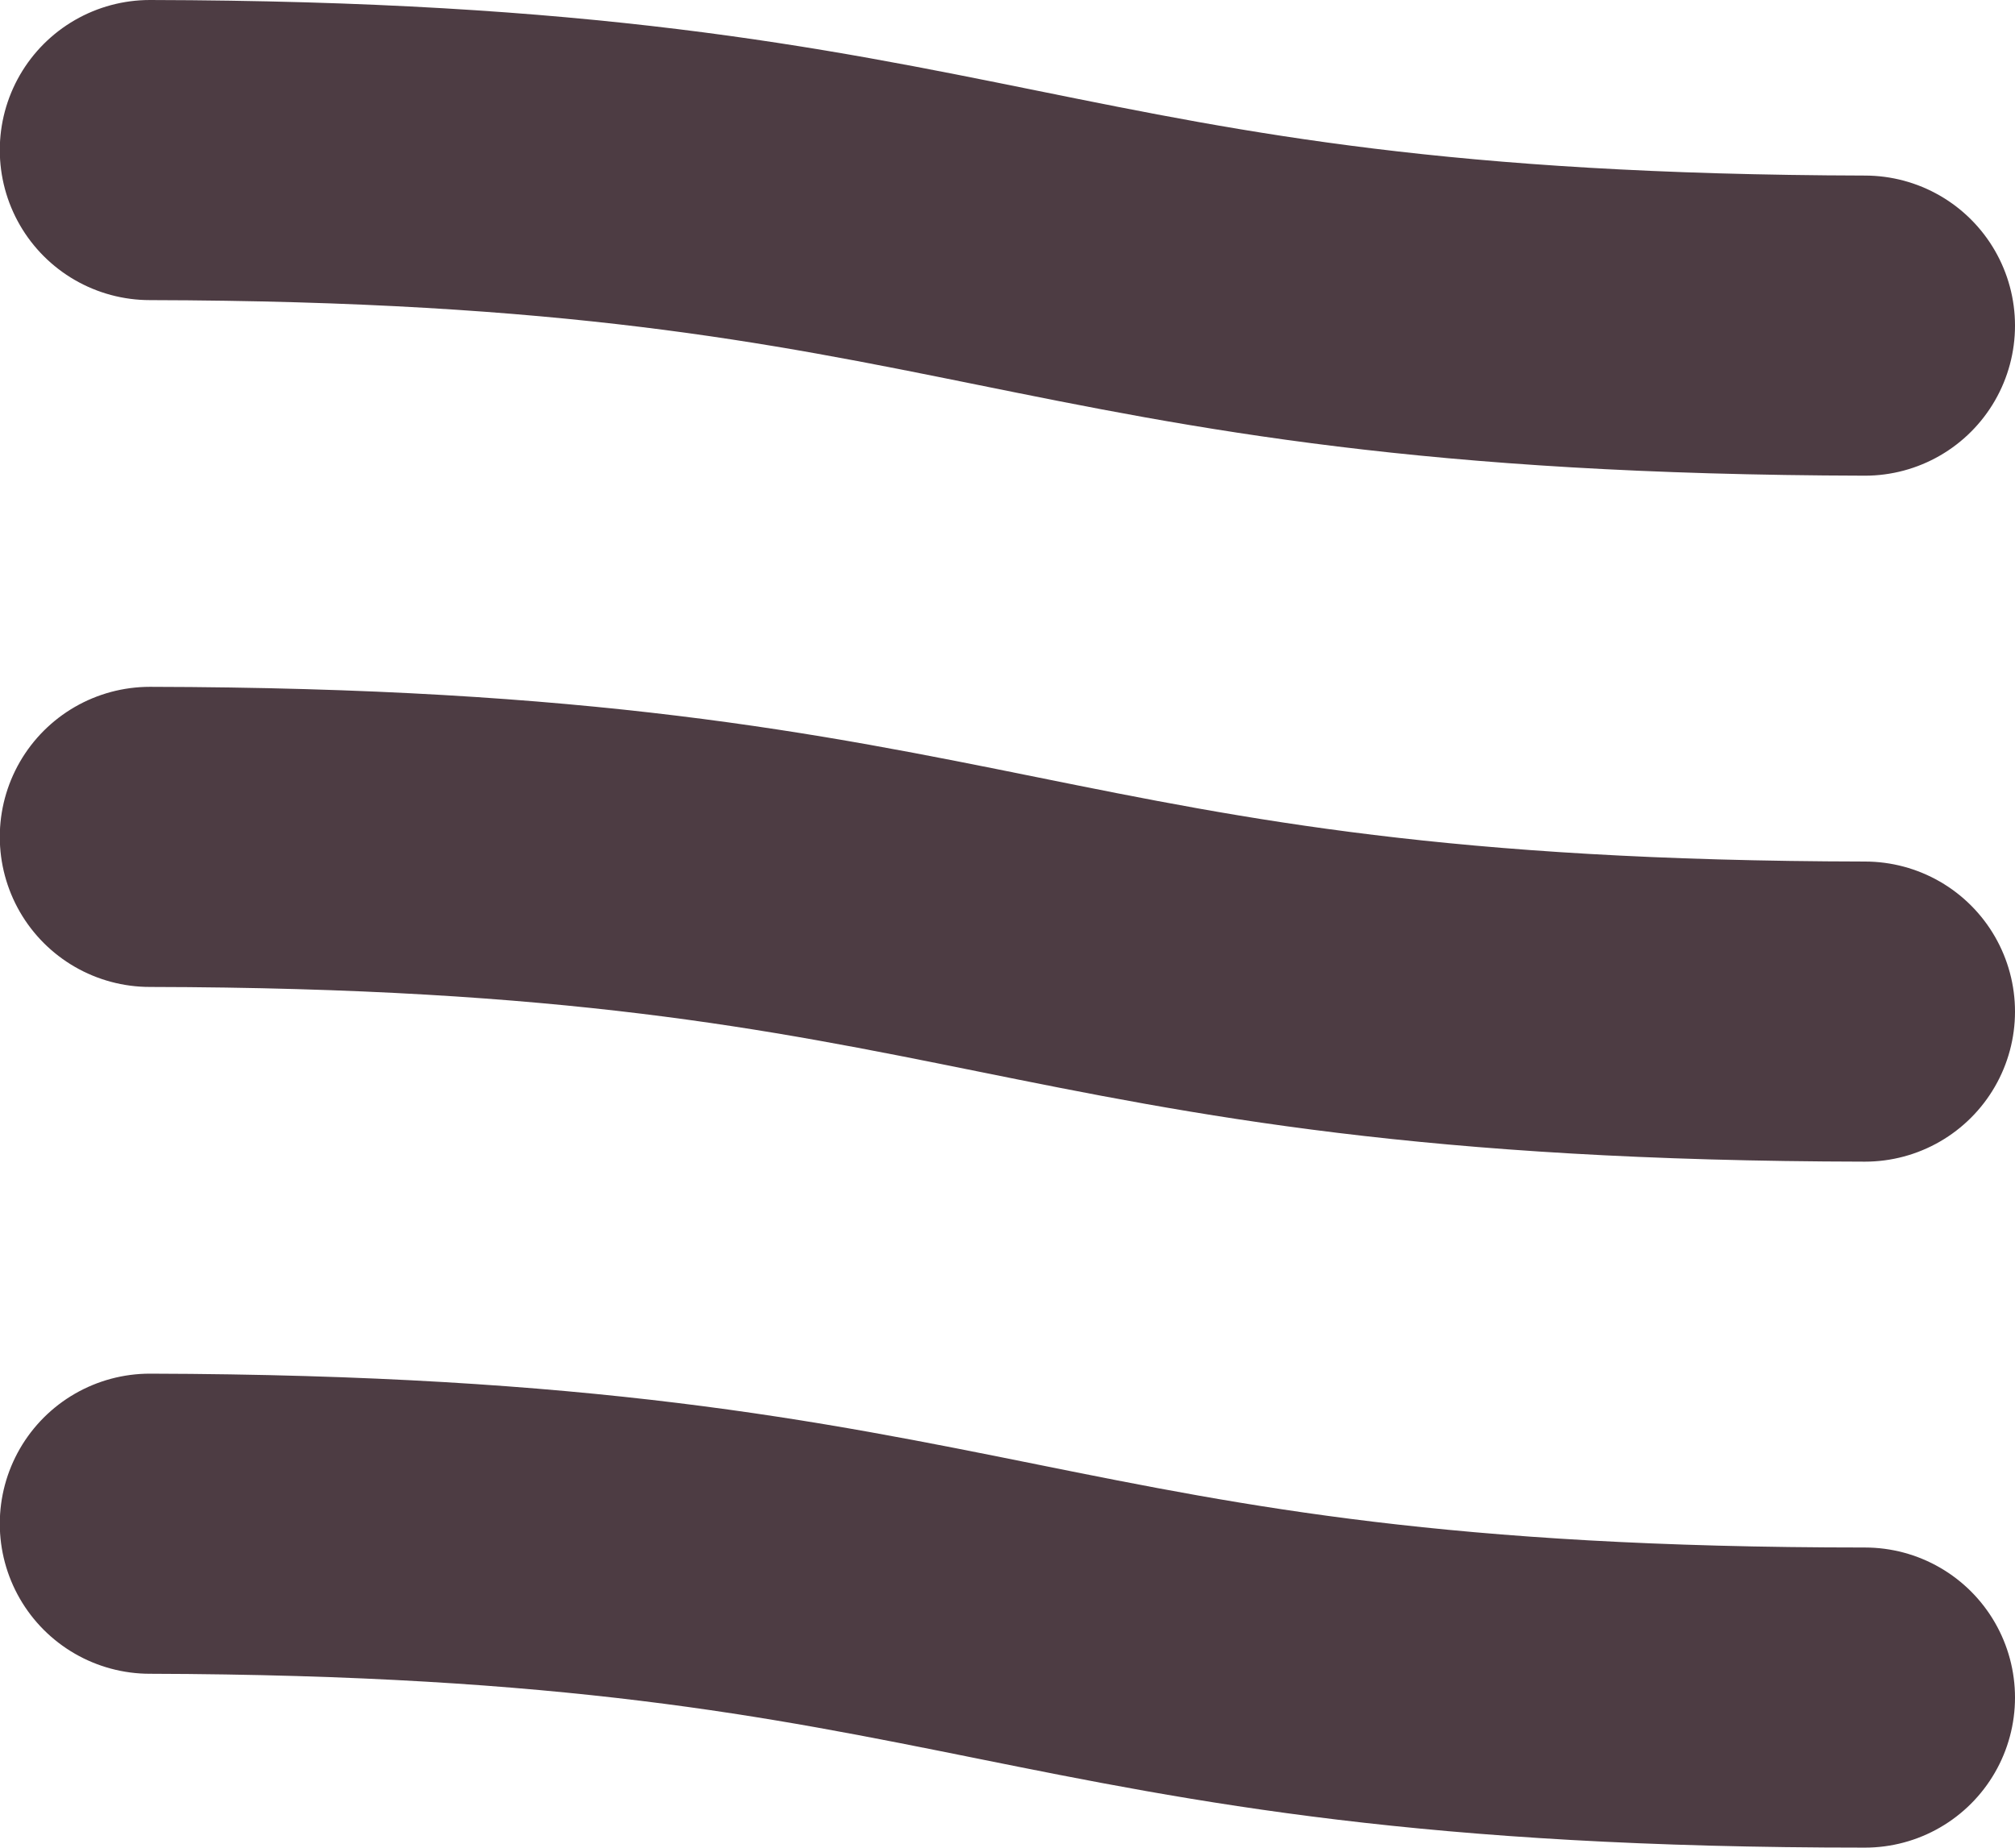
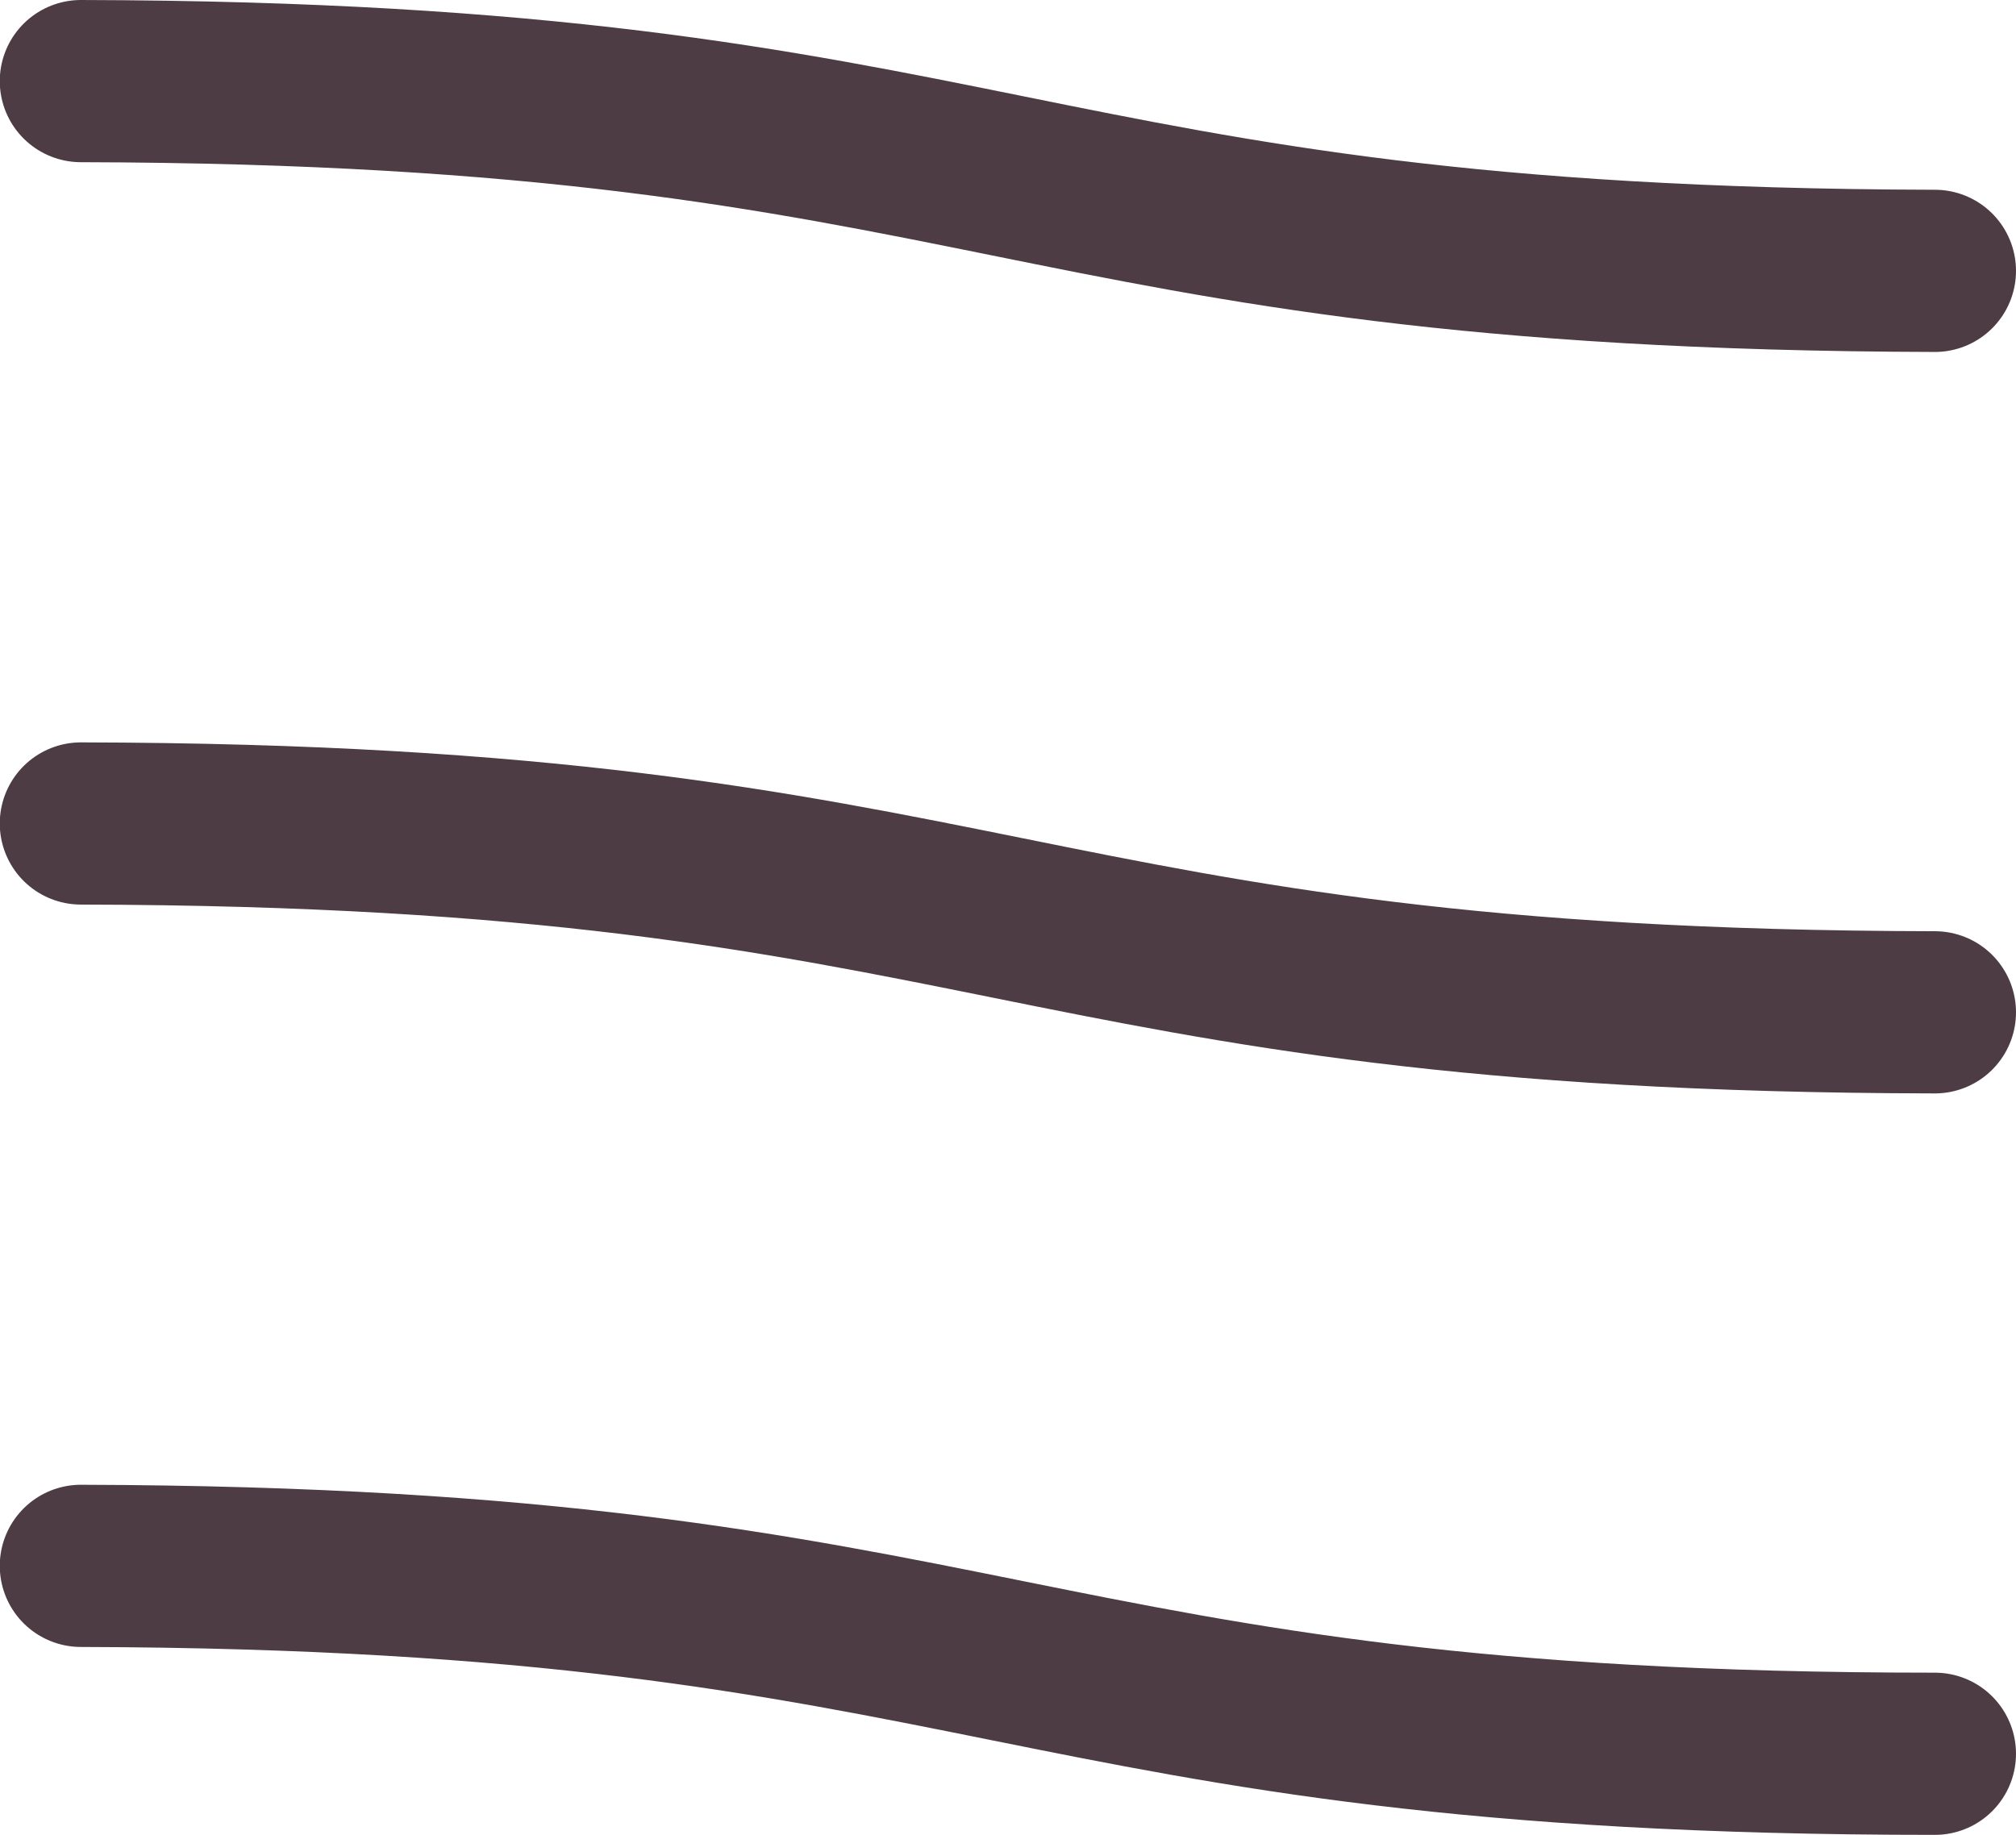
- <svg xmlns="http://www.w3.org/2000/svg" id="Layer_1" data-name="Layer 1" viewBox="0 0 93.99 86.19">
+ <svg xmlns="http://www.w3.org/2000/svg" id="Layer_1" data-name="Layer 1" viewBox="0 0 86.99 79.19">
  <defs>
-     <style>.cls-1{fill:none;stroke:#4d3c43;stroke-linecap:round;stroke-miterlimit:10;stroke-width:14px;}</style>
+     <style>.cls-1{fill:none;stroke:#4d3c43;stroke-linecap:round;stroke-miterlimit:10;stroke-width:7px;}</style>
  </defs>
-   <path class="cls-1" d="M32,11.81C72,11.9,72,19.9,112,20" transform="translate(-25.01 -4.81)" />
-   <path class="cls-1" d="M32,43.85c40,.08,40,8.08,80,8.15" transform="translate(-25.01 -4.81)" />
-   <path class="cls-1" d="M32,75.89C72,76,72,84,112,84" transform="translate(-25.01 -4.81)" />
+   <path class="cls-1" d="M32,11.81C72,11.9,72,19.9,112,20" transform="translate(-28.51 -8.31)" />
+   <path class="cls-1" d="M32,43.85c40,.08,40,8.08,80,8.15" transform="translate(-28.51 -8.31)" />
+   <path class="cls-1" d="M32,75.89C72,76,72,84,112,84" transform="translate(-28.51 -8.31)" />
</svg>
